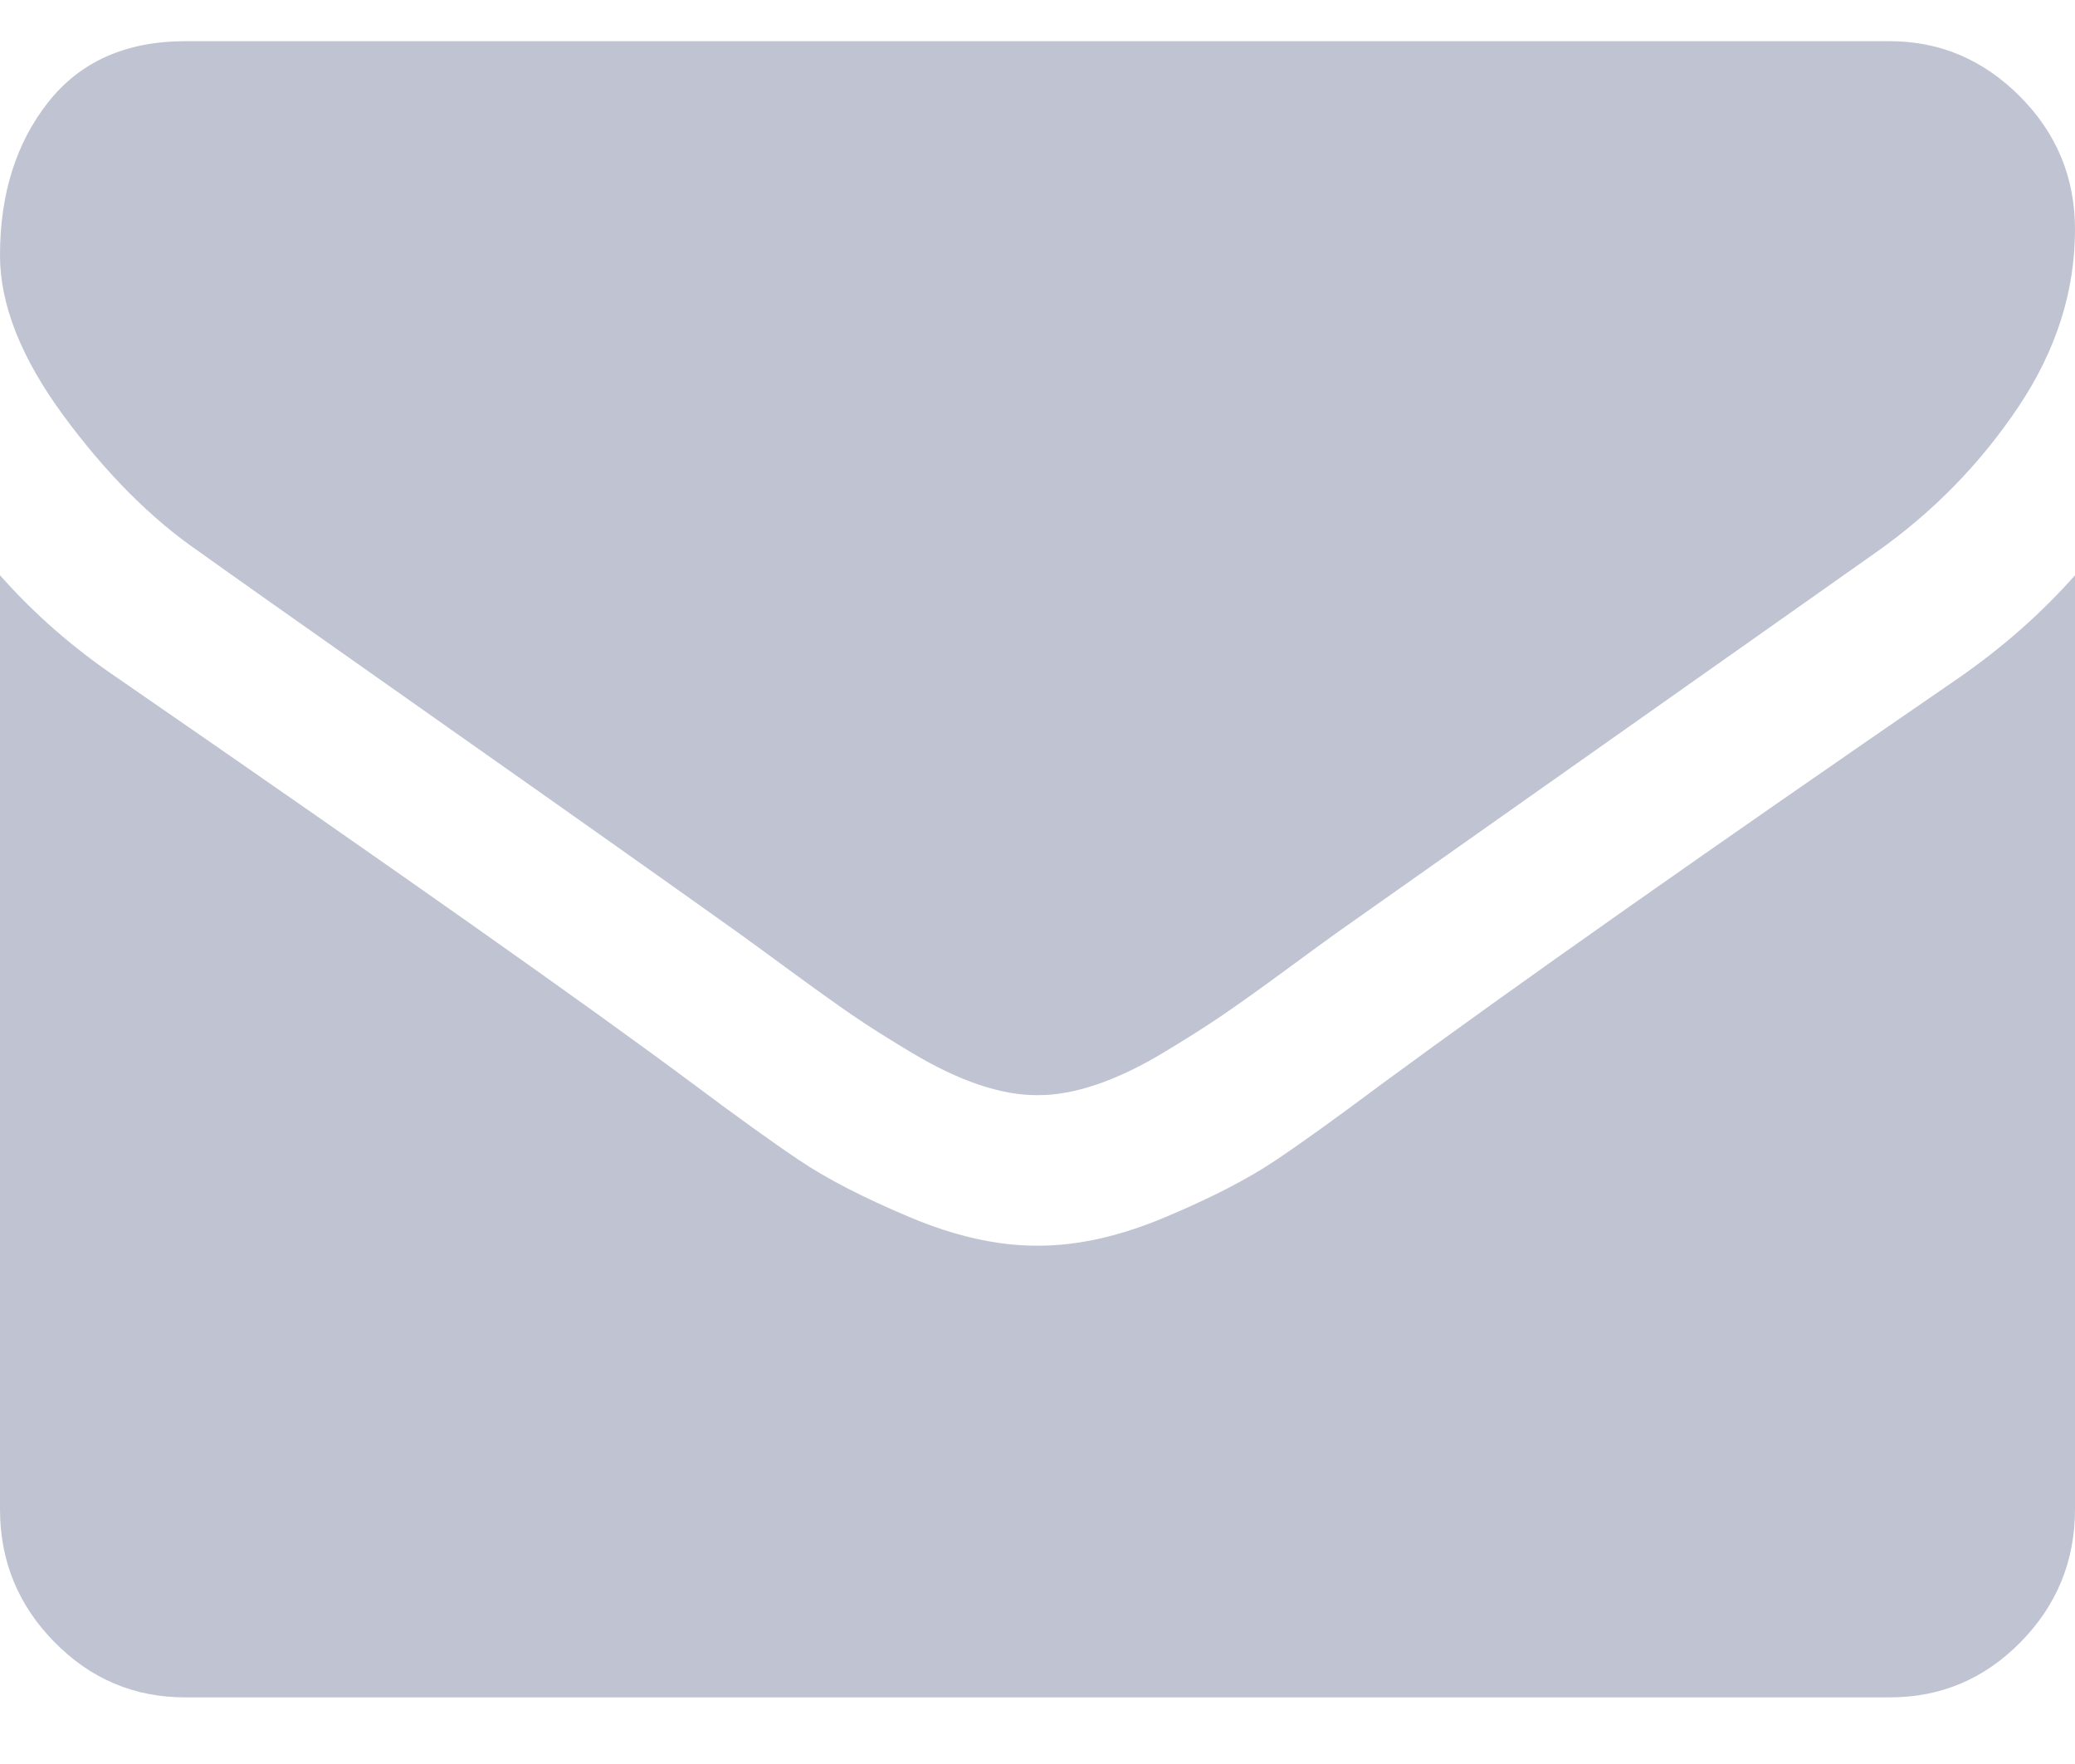
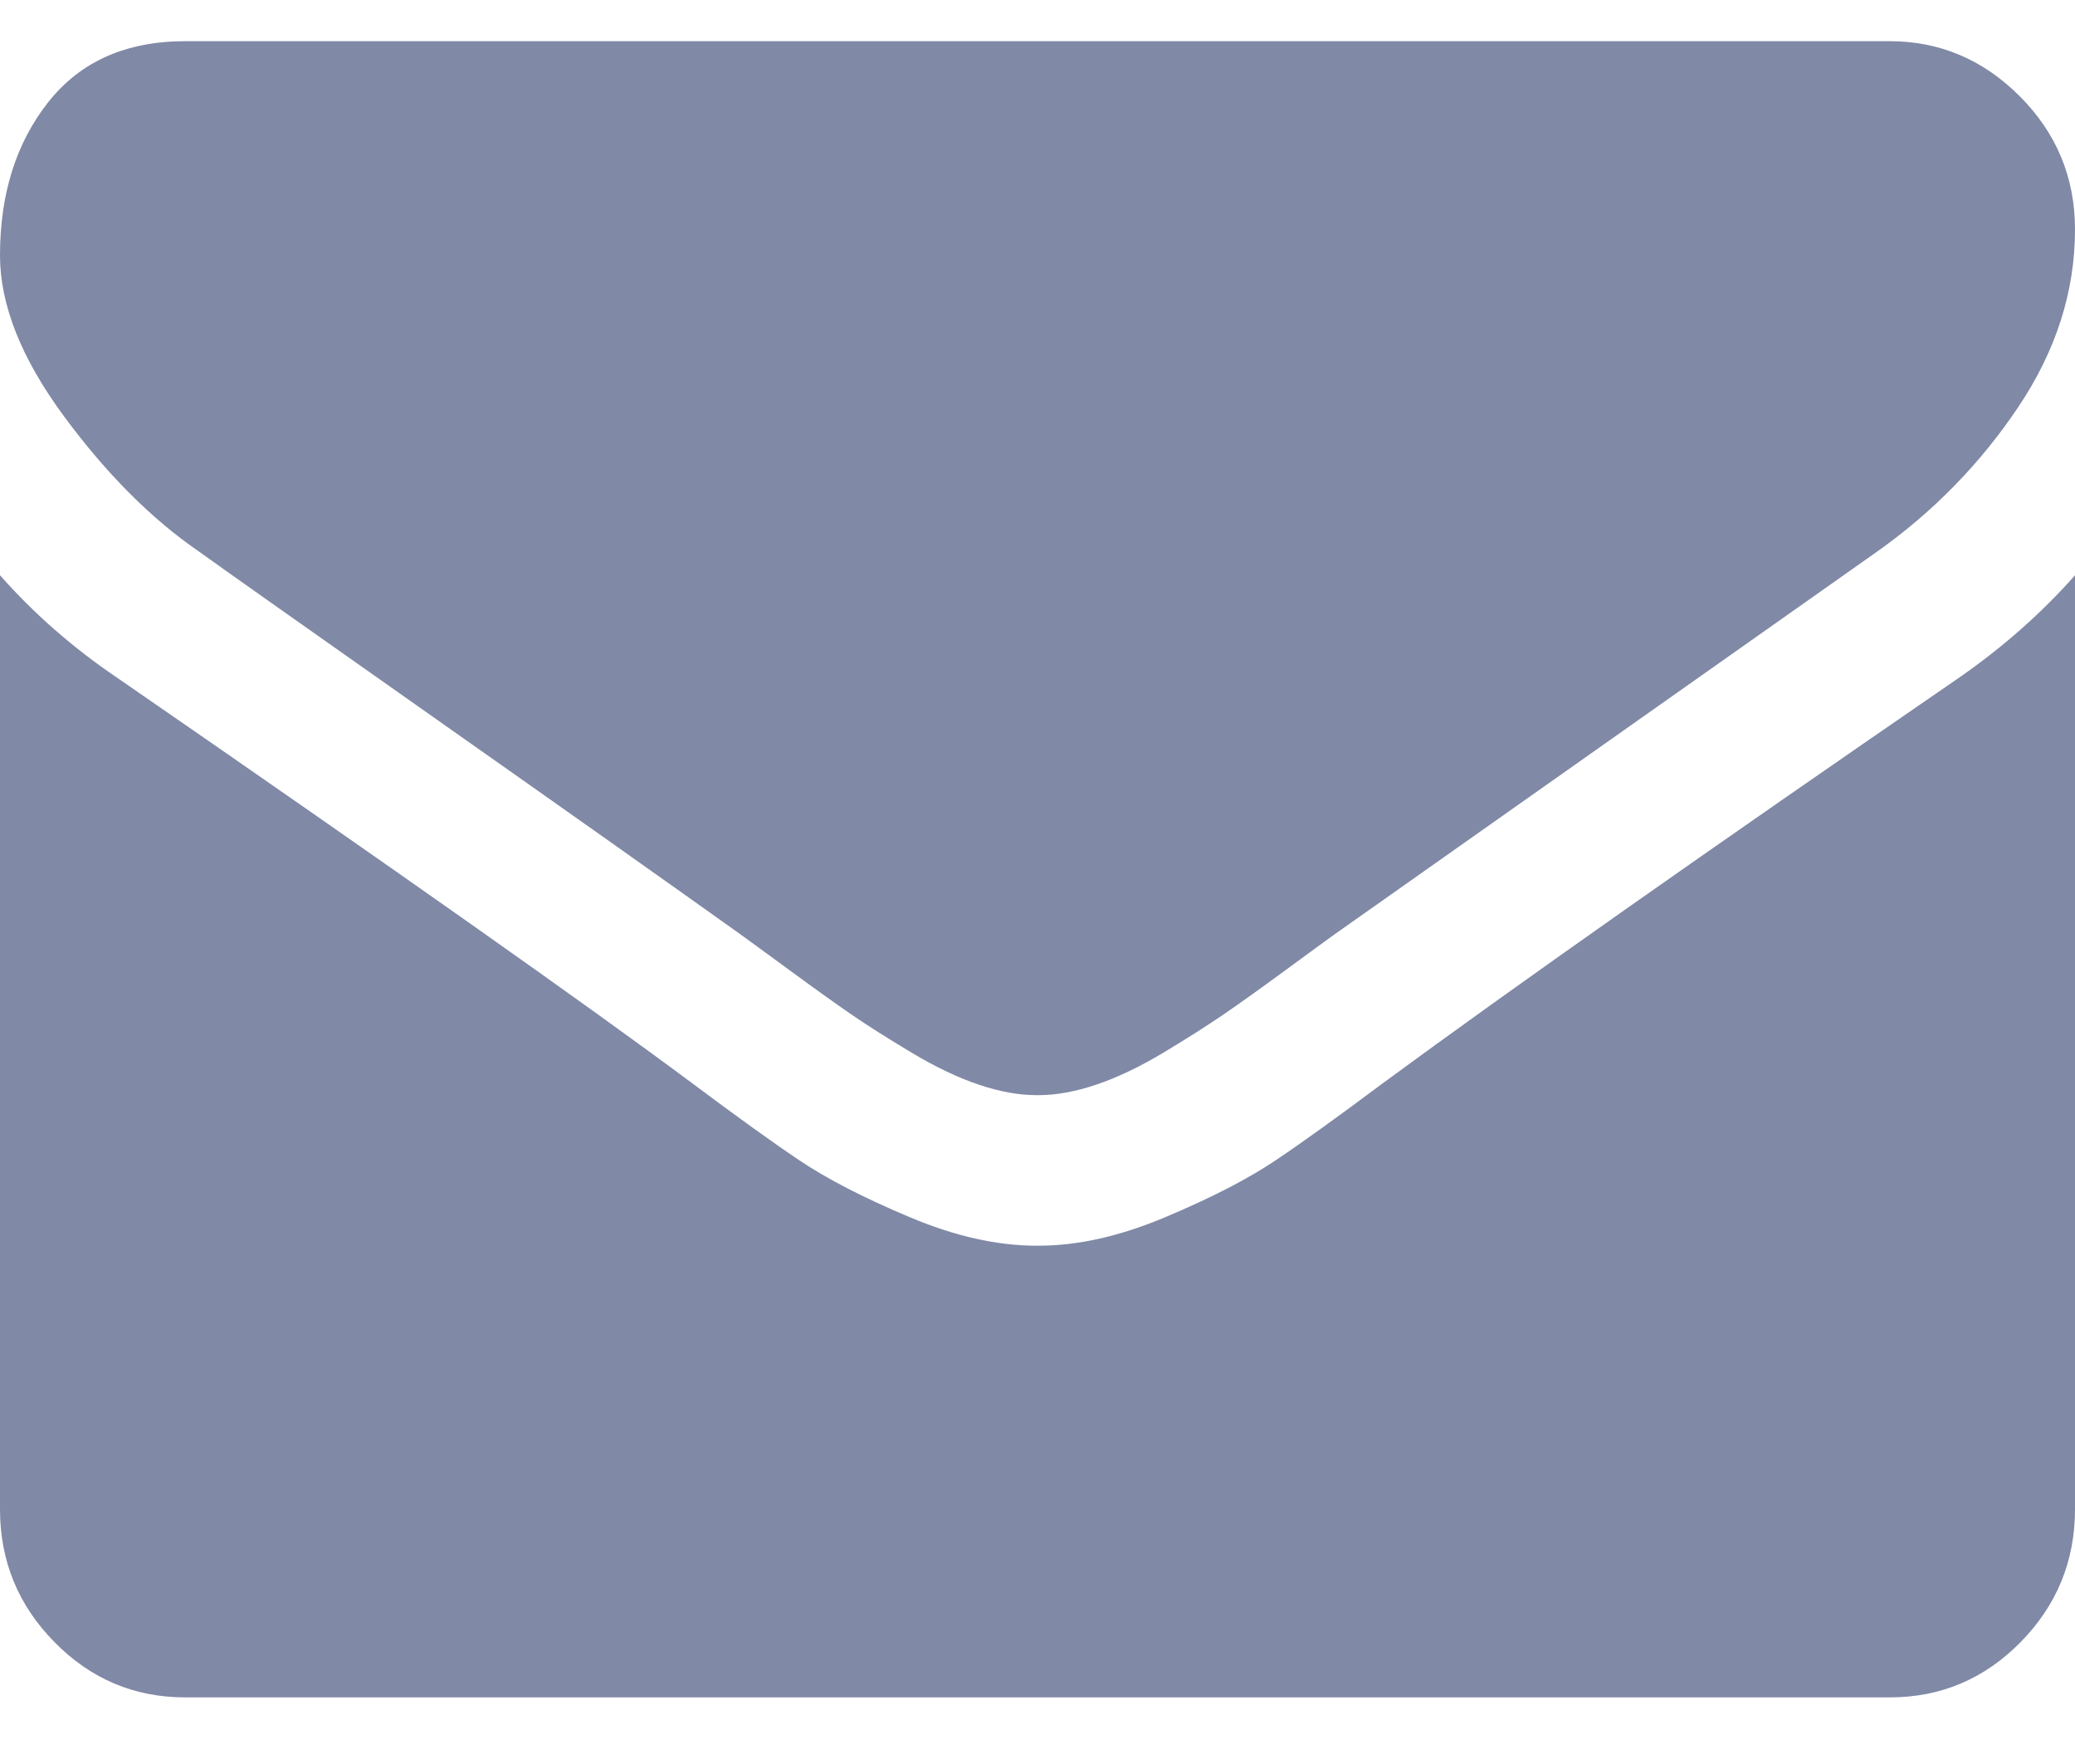
<svg xmlns="http://www.w3.org/2000/svg" width="20" height="17" viewBox="0 0 20 17" fill="none">
-   <path d="M1.92 5.317C2.173 5.499 2.935 6.037 4.208 6.933C5.48 7.828 6.455 8.518 7.132 9.001C7.206 9.054 7.364 9.17 7.606 9.347C7.848 9.525 8.049 9.668 8.208 9.778C8.368 9.888 8.562 10.01 8.789 10.146C9.016 10.282 9.23 10.384 9.431 10.452C9.632 10.52 9.818 10.554 9.989 10.554H10H10.011C10.182 10.554 10.368 10.52 10.569 10.452C10.77 10.384 10.984 10.282 11.211 10.146C11.438 10.01 11.631 9.887 11.791 9.778C11.951 9.668 12.152 9.525 12.394 9.347C12.636 9.169 12.794 9.054 12.868 9.001C13.553 8.518 15.294 7.29 18.091 5.317C18.635 4.932 19.088 4.467 19.453 3.923C19.818 3.379 20 2.808 20 2.211C20 1.712 19.823 1.285 19.47 0.93C19.116 0.575 18.698 0.397 18.214 0.397H1.786C1.213 0.397 0.772 0.594 0.463 0.987C0.154 1.38 0 1.871 0 2.461C0 2.937 0.205 3.453 0.614 4.008C1.023 4.563 1.458 5 1.92 5.317Z" fill="#8089A6" fill-opacity="0.5" />
-   <path d="M18.884 6.53C16.444 8.207 14.591 9.511 13.326 10.441C12.902 10.758 12.558 11.006 12.294 11.183C12.029 11.361 11.678 11.542 11.239 11.727C10.8 11.913 10.391 12.005 10.011 12.005H10H9.989C9.609 12.005 9.2 11.913 8.761 11.727C8.322 11.542 7.971 11.361 7.706 11.183C7.442 11.006 7.098 10.758 6.674 10.441C5.67 9.693 3.821 8.389 1.127 6.53C0.703 6.243 0.327 5.914 0 5.544V14.544C0 15.043 0.175 15.47 0.525 15.825C0.874 16.181 1.295 16.358 1.786 16.358H18.214C18.705 16.358 19.126 16.181 19.476 15.825C19.825 15.47 20 15.043 20 14.544V5.544C19.68 5.906 19.308 6.235 18.884 6.53Z" fill="#8089A6" fill-opacity="0.5" />
+   <path d="M1.92 5.317C2.173 5.499 2.935 6.037 4.208 6.933C5.48 7.828 6.455 8.518 7.132 9.001C7.206 9.054 7.364 9.17 7.606 9.347C7.848 9.525 8.049 9.668 8.208 9.778C8.368 9.888 8.562 10.01 8.789 10.146C9.016 10.282 9.23 10.384 9.431 10.452C9.632 10.52 9.818 10.554 9.989 10.554H10H10.011C10.182 10.554 10.368 10.52 10.569 10.452C10.77 10.384 10.984 10.282 11.211 10.146C11.438 10.01 11.631 9.887 11.791 9.778C11.951 9.668 12.152 9.525 12.394 9.347C12.636 9.169 12.794 9.054 12.868 9.001C13.553 8.518 15.294 7.29 18.091 5.317C18.635 4.932 19.088 4.467 19.453 3.923C19.818 3.379 20 2.808 20 2.211C20 1.712 19.823 1.285 19.47 0.93C19.116 0.575 18.698 0.397 18.214 0.397H1.786C1.213 0.397 0.772 0.594 0.463 0.987C0.154 1.38 0 1.871 0 2.461C0 2.937 0.205 3.453 0.614 4.008C1.023 4.563 1.458 5 1.92 5.317Z" fill="#8089A6" fill-opacity="1" />
+   <path d="M18.884 6.53C16.444 8.207 14.591 9.511 13.326 10.441C12.902 10.758 12.558 11.006 12.294 11.183C12.029 11.361 11.678 11.542 11.239 11.727C10.8 11.913 10.391 12.005 10.011 12.005H10H9.989C9.609 12.005 9.2 11.913 8.761 11.727C8.322 11.542 7.971 11.361 7.706 11.183C7.442 11.006 7.098 10.758 6.674 10.441C5.67 9.693 3.821 8.389 1.127 6.53C0.703 6.243 0.327 5.914 0 5.544V14.544C0 15.043 0.175 15.47 0.525 15.825C0.874 16.181 1.295 16.358 1.786 16.358H18.214C18.705 16.358 19.126 16.181 19.476 15.825C19.825 15.47 20 15.043 20 14.544V5.544C19.68 5.906 19.308 6.235 18.884 6.53Z" fill="#8089A6" fill-opacity="1" />
</svg>
